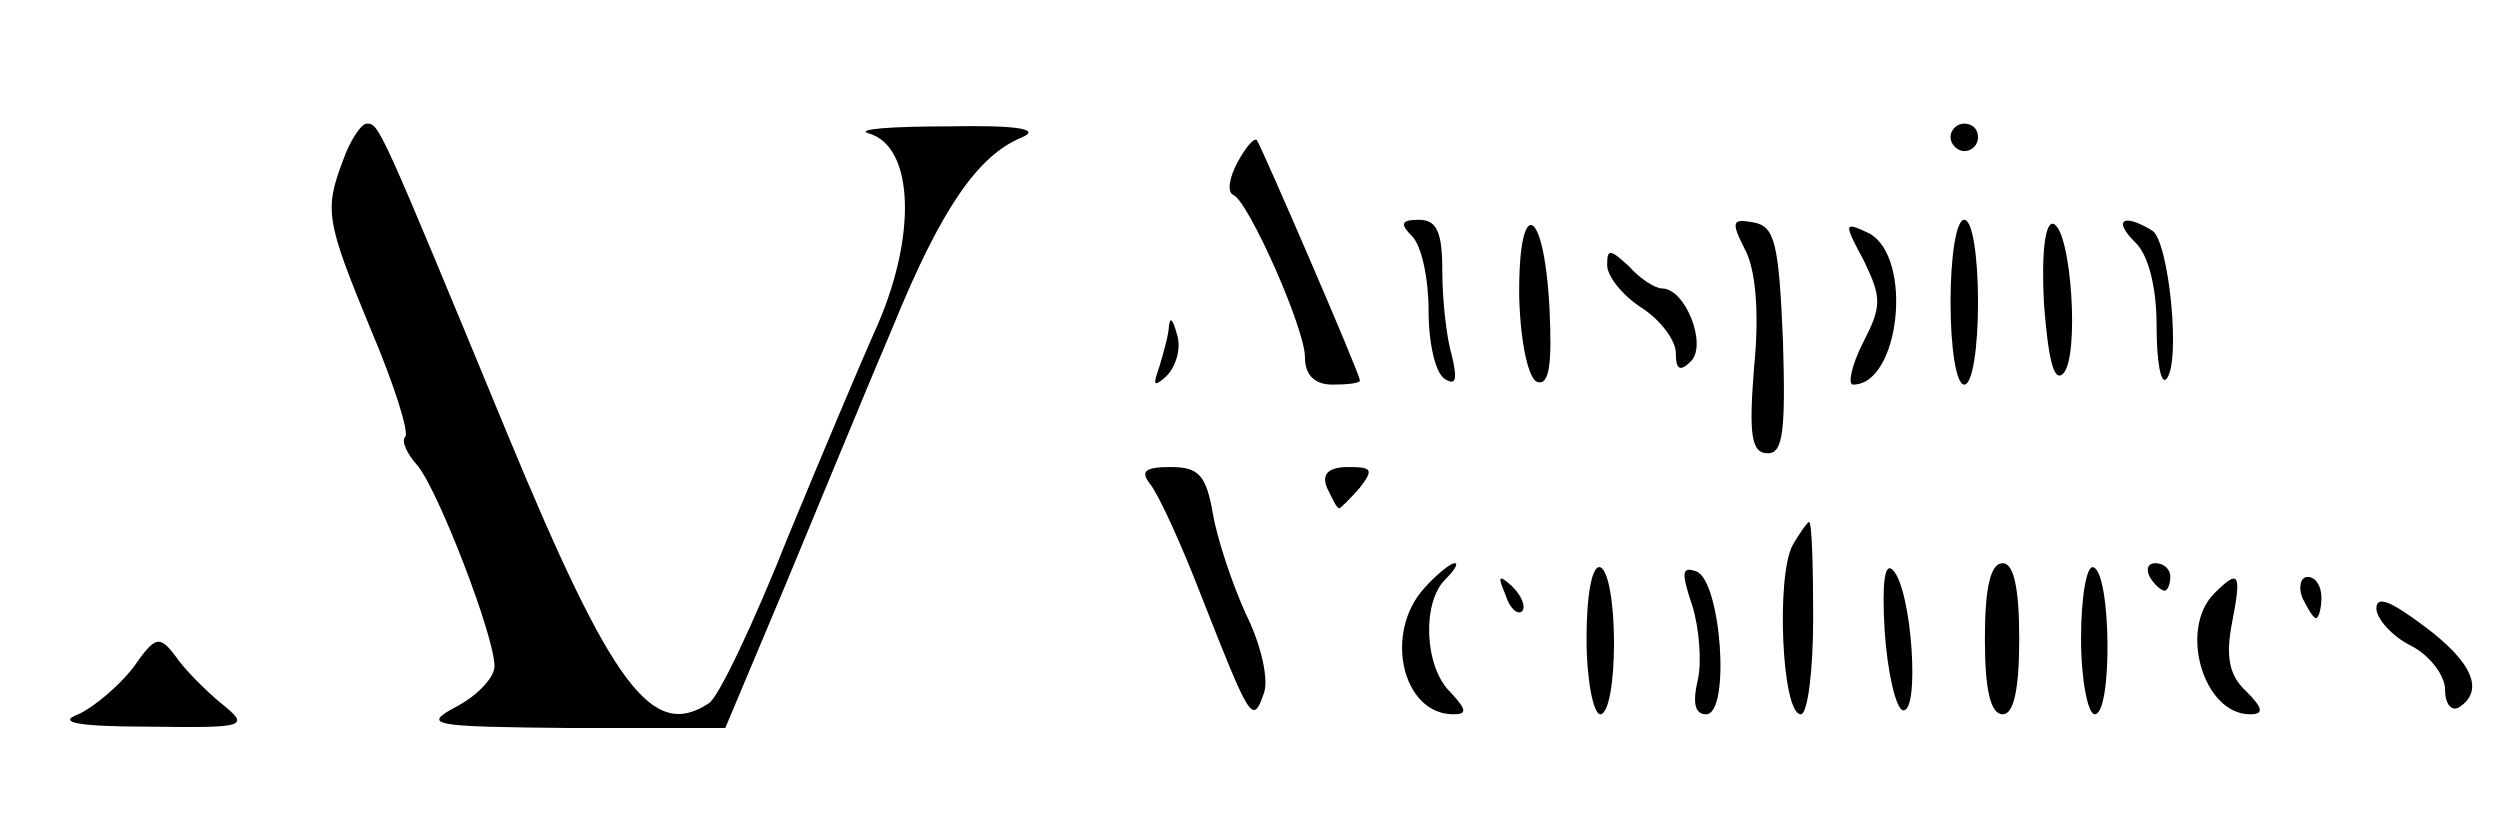
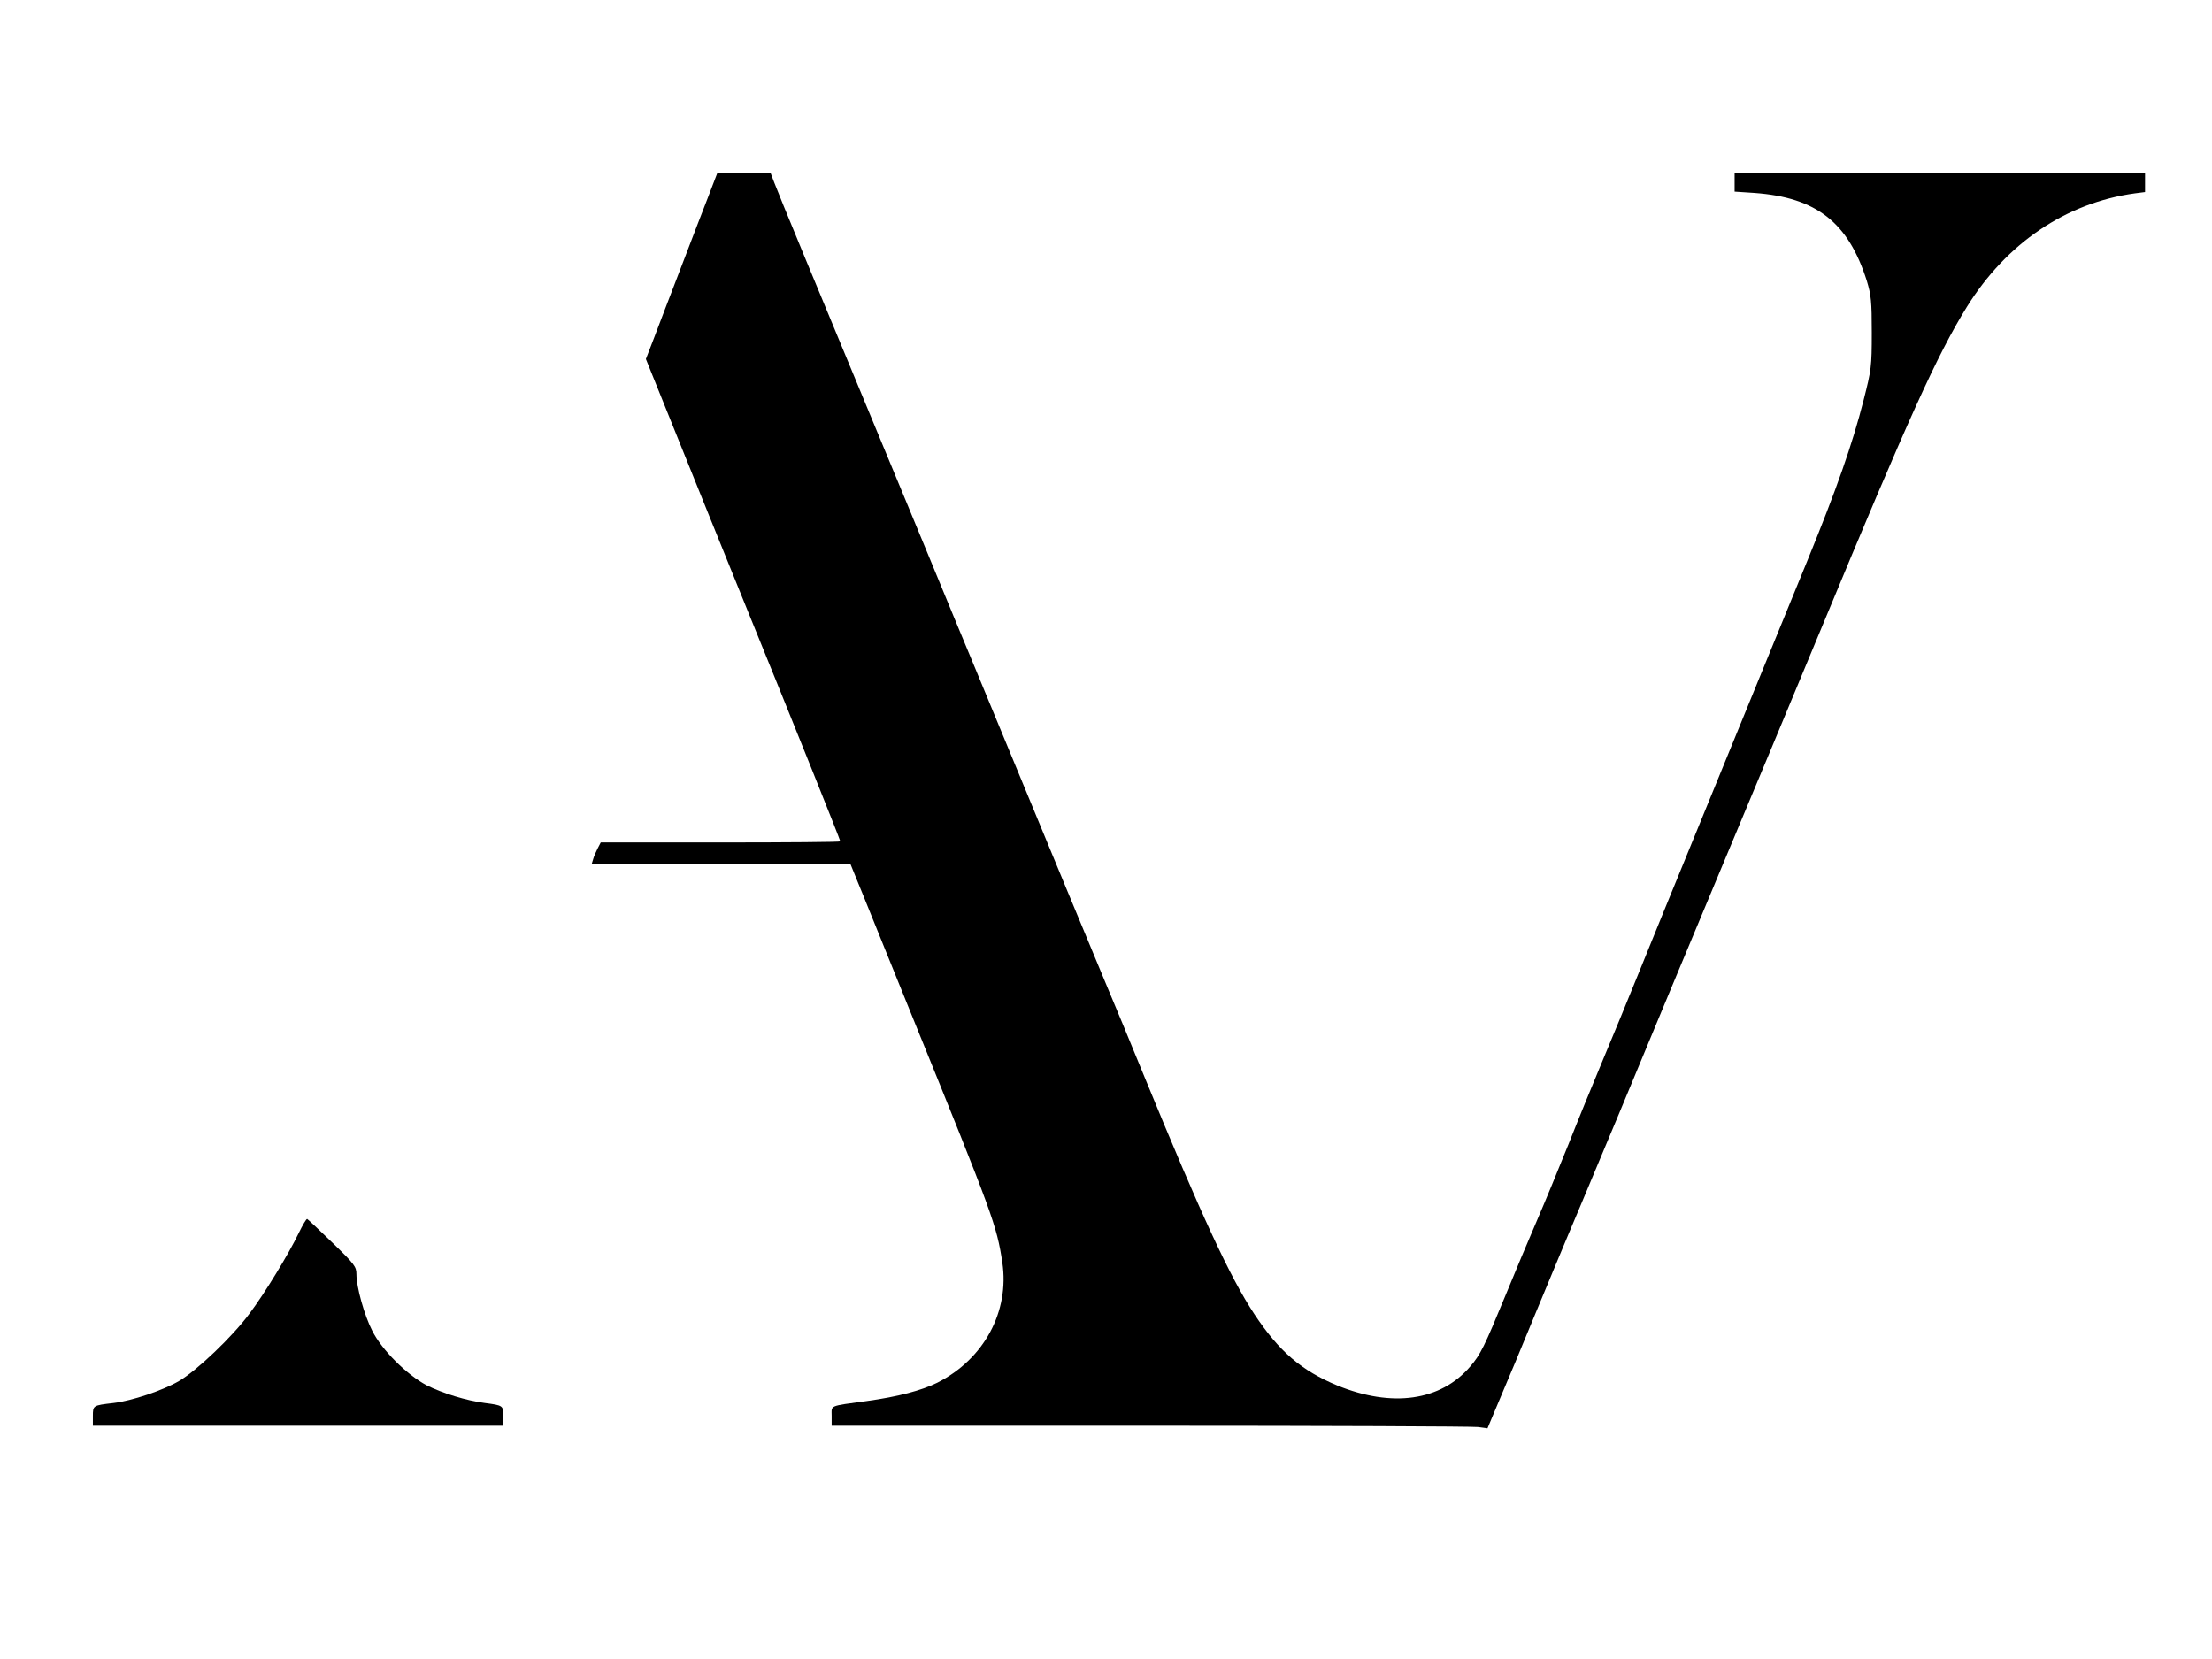
- <svg xmlns="http://www.w3.org/2000/svg" version="1.0" width="182pt" height="61pt" viewBox="0 0 182 61" preserveAspectRatio="xMidYMid meet">
-   <g transform="translate(0,61) scale(0.1,-0.1)" fill="#000000" stroke="none">
-     <path d="M250 494 c-14 -37 -13 -44 20 -124 17 -40 28 -75 25 -78 -3 -3 1 -12 9 -21 15 -18 56 -124 56 -146 0 -8 -12 -21 -27 -29 -26 -14 -21 -15 83 -16 l112 0 45 107 c25 60 59 143 77 185 35 86 62 125 94 138 14 6 -3 9 -54 8 -41 0 -67 -2 -58 -5 34 -9 36 -77 4 -146 -8 -18 -36 -84 -62 -147 -25 -63 -51 -118 -58 -122 -41 -27 -70 11 -147 197 -93 225 -93 225 -102 225 -4 0 -12 -12 -17 -26z" />
-     <path d="M1420 510 c0 -5 5 -10 10 -10 6 0 10 5 10 10 0 6 -4 10 -10 10 -5 0 -10 -4 -10 -10z" />
-     <path d="M901 492 c-6 -11 -8 -22 -3 -24 11 -5 52 -97 52 -118 0 -13 7 -20 20 -20 11 0 20 1 20 3 0 5 -72 171 -75 175 -2 2 -8 -5 -14 -16z" />
-     <path d="M1028 438 c7 -7 12 -31 12 -54 0 -24 5 -46 12 -50 8 -5 9 0 5 17 -4 13 -7 41 -7 62 0 28 -4 37 -17 37 -13 0 -14 -3 -5 -12z" />
-     <path d="M1106 393 c1 -34 7 -59 13 -61 9 -3 11 13 9 54 -4 76 -23 82 -22 7z" />
-     <path d="M1270 429 c8 -14 11 -46 7 -86 -4 -50 -2 -63 10 -63 11 0 13 16 11 82 -3 71 -6 83 -21 86 -16 3 -17 1 -7 -19z" />
-     <path d="M1357 420 c13 -27 13 -33 -1 -60 -8 -16 -11 -30 -7 -30 34 0 44 92 12 110 -19 9 -19 8 -4 -20z" />
-     <path d="M1420 390 c0 -33 4 -60 10 -60 6 0 10 27 10 60 0 33 -4 60 -10 60 -6 0 -10 -27 -10 -60z" />
-     <path d="M1488 389 c3 -39 7 -58 14 -51 12 12 6 104 -7 109 -6 2 -9 -20 -7 -58z" />
-     <path d="M1554 434 c10 -9 16 -33 16 -61 0 -26 3 -43 7 -39 11 11 2 100 -10 108 -21 13 -29 8 -13 -8z" />
-     <path d="M1170 417 c0 -8 11 -22 25 -31 14 -9 25 -24 25 -33 0 -12 3 -14 11 -6 12 12 -4 53 -21 53 -5 0 -16 7 -24 16 -14 13 -16 13 -16 1z" />
-     <path d="M851 373 c0 -6 -4 -20 -7 -30 -5 -14 -4 -15 5 -7 7 7 11 20 8 30 -3 11 -5 14 -6 7z" />
-     <path d="M837 258 c6 -7 23 -44 38 -83 35 -89 37 -93 45 -70 4 10 -2 36 -13 58 -10 22 -21 55 -24 73 -5 28 -10 34 -31 34 -18 0 -22 -3 -15 -12z" />
-     <path d="M966 255 c4 -8 7 -15 9 -15 1 0 8 7 15 15 10 13 9 15 -8 15 -15 0 -20 -5 -16 -15z" />
-     <path d="M1305 213 c-12 -22 -8 -123 6 -123 5 0 9 32 9 70 0 39 -1 70 -3 70 -1 0 -7 -8 -12 -17z" />
-     <path d="M1037 182 c-30 -33 -16 -92 21 -92 10 0 10 3 -2 16 -19 18 -21 65 -4 82 7 7 10 12 7 12 -3 0 -13 -8 -22 -18z" />
-     <path d="M1155 145 c0 -30 5 -55 10 -55 6 0 10 23 10 52 0 28 -4 53 -10 55 -6 2 -10 -20 -10 -52z" />
-     <path d="M1232 169 c5 -16 7 -41 4 -54 -4 -17 -2 -25 6 -25 18 0 11 97 -7 104 -11 4 -11 -1 -3 -25z" />
-     <path d="M1372 151 c2 -30 8 -56 13 -58 13 -4 7 88 -7 102 -6 6 -8 -9 -6 -44z" />
-     <path d="M1445 145 c0 -37 4 -55 13 -55 8 0 12 18 12 55 0 37 -4 55 -12 55 -9 0 -13 -18 -13 -55z" />
-     <path d="M1515 145 c0 -30 5 -55 10 -55 13 0 12 103 -1 107 -5 2 -9 -22 -9 -52z" />
-     <path d="M1565 190 c3 -5 8 -10 11 -10 2 0 4 5 4 10 0 6 -5 10 -11 10 -5 0 -7 -4 -4 -10z" />
-     <path d="M1096 177 c3 -10 9 -15 12 -12 3 3 0 11 -7 18 -10 9 -11 8 -5 -6z" />
-     <path d="M1612 178 c-26 -26 -8 -88 26 -88 10 0 10 4 -3 17 -12 11 -15 25 -10 50 7 36 5 39 -13 21z" />
-     <path d="M1676 175 c4 -8 8 -15 10 -15 2 0 4 7 4 15 0 8 -4 15 -10 15 -5 0 -7 -7 -4 -15z" />
-     <path d="M1730 167 c0 -7 11 -20 25 -27 14 -7 25 -22 25 -32 0 -11 5 -16 10 -13 19 12 10 33 -25 59 -24 18 -35 23 -35 13z" />
-     <path d="M97 124 c-11 -14 -29 -29 -40 -34 -16 -6 0 -9 52 -9 71 -1 73 0 52 17 -11 9 -27 25 -33 34 -12 16 -15 15 -31 -8z" />
+ <svg xmlns="http://www.w3.org/2000/svg" height="768pt" preserveAspectRatio="xMidYMid meet" viewBox="0 0 1024 768" width="1024pt">
+   <g transform="matrix(.1 0 0 -.1 0 768)">
+     <path d="m3280 6773c-23-60-82-211-130-338-49-126-104-272-124-324l-36-93 140-347c76-190 221-546 320-791 224-550 440-1088 440-1095 0-3-250-5-555-5h-554l-14-27c-8-16-18-38-21-50l-7-23h599 599l66-162c36-90 140-345 230-568 364-896 381-943 407-1114 34-227-84-447-301-557-73-36-182-65-328-85-176-24-161-18-161-69v-45h1474c810 0 1493-3 1518-6l44-6 58 138c33 77 104 247 158 379 55 132 150 362 213 510 116 275 238 569 417 1000 55 132 162 389 238 570 177 423 312 746 465 1115 398 960 533 1258 670 1479 184 296 459 482 778 526l47 6v45 44h-950-950v-44-43l91-6c288-21 435-136 521-407 20-66 23-95 23-240 0-158-2-171-38-313-52-204-125-412-262-747-228-557-474-1158-565-1380-51-124-141-344-200-490s-142-347-184-447-112-271-155-380c-44-109-109-268-146-353s-103-243-147-350c-96-233-115-272-162-326-137-160-362-191-615-88-166 69-269 157-384 330-113 171-246 458-509 1099-49 121-141 342-203 490-62 149-134 322-160 385-43 105-197 477-420 1015-48 116-141 338-205 495-65 157-167 404-228 550-288 693-481 1159-497 1203l-18 47h-123-123z" />
+     <path d="m1383 1972c-46-96-158-280-228-373-78-106-244-264-326-312-75-44-219-92-304-102-95-11-95-11-95-61v-44h950 950v44c0 49-1 50-85 61-86 11-196 45-270 82-92 49-208 164-252 253-37 72-73 203-73 261 0 35-8 46-111 146-61 59-114 109-117 110-4 1-21-28-39-65z" />
  </g>
</svg>
